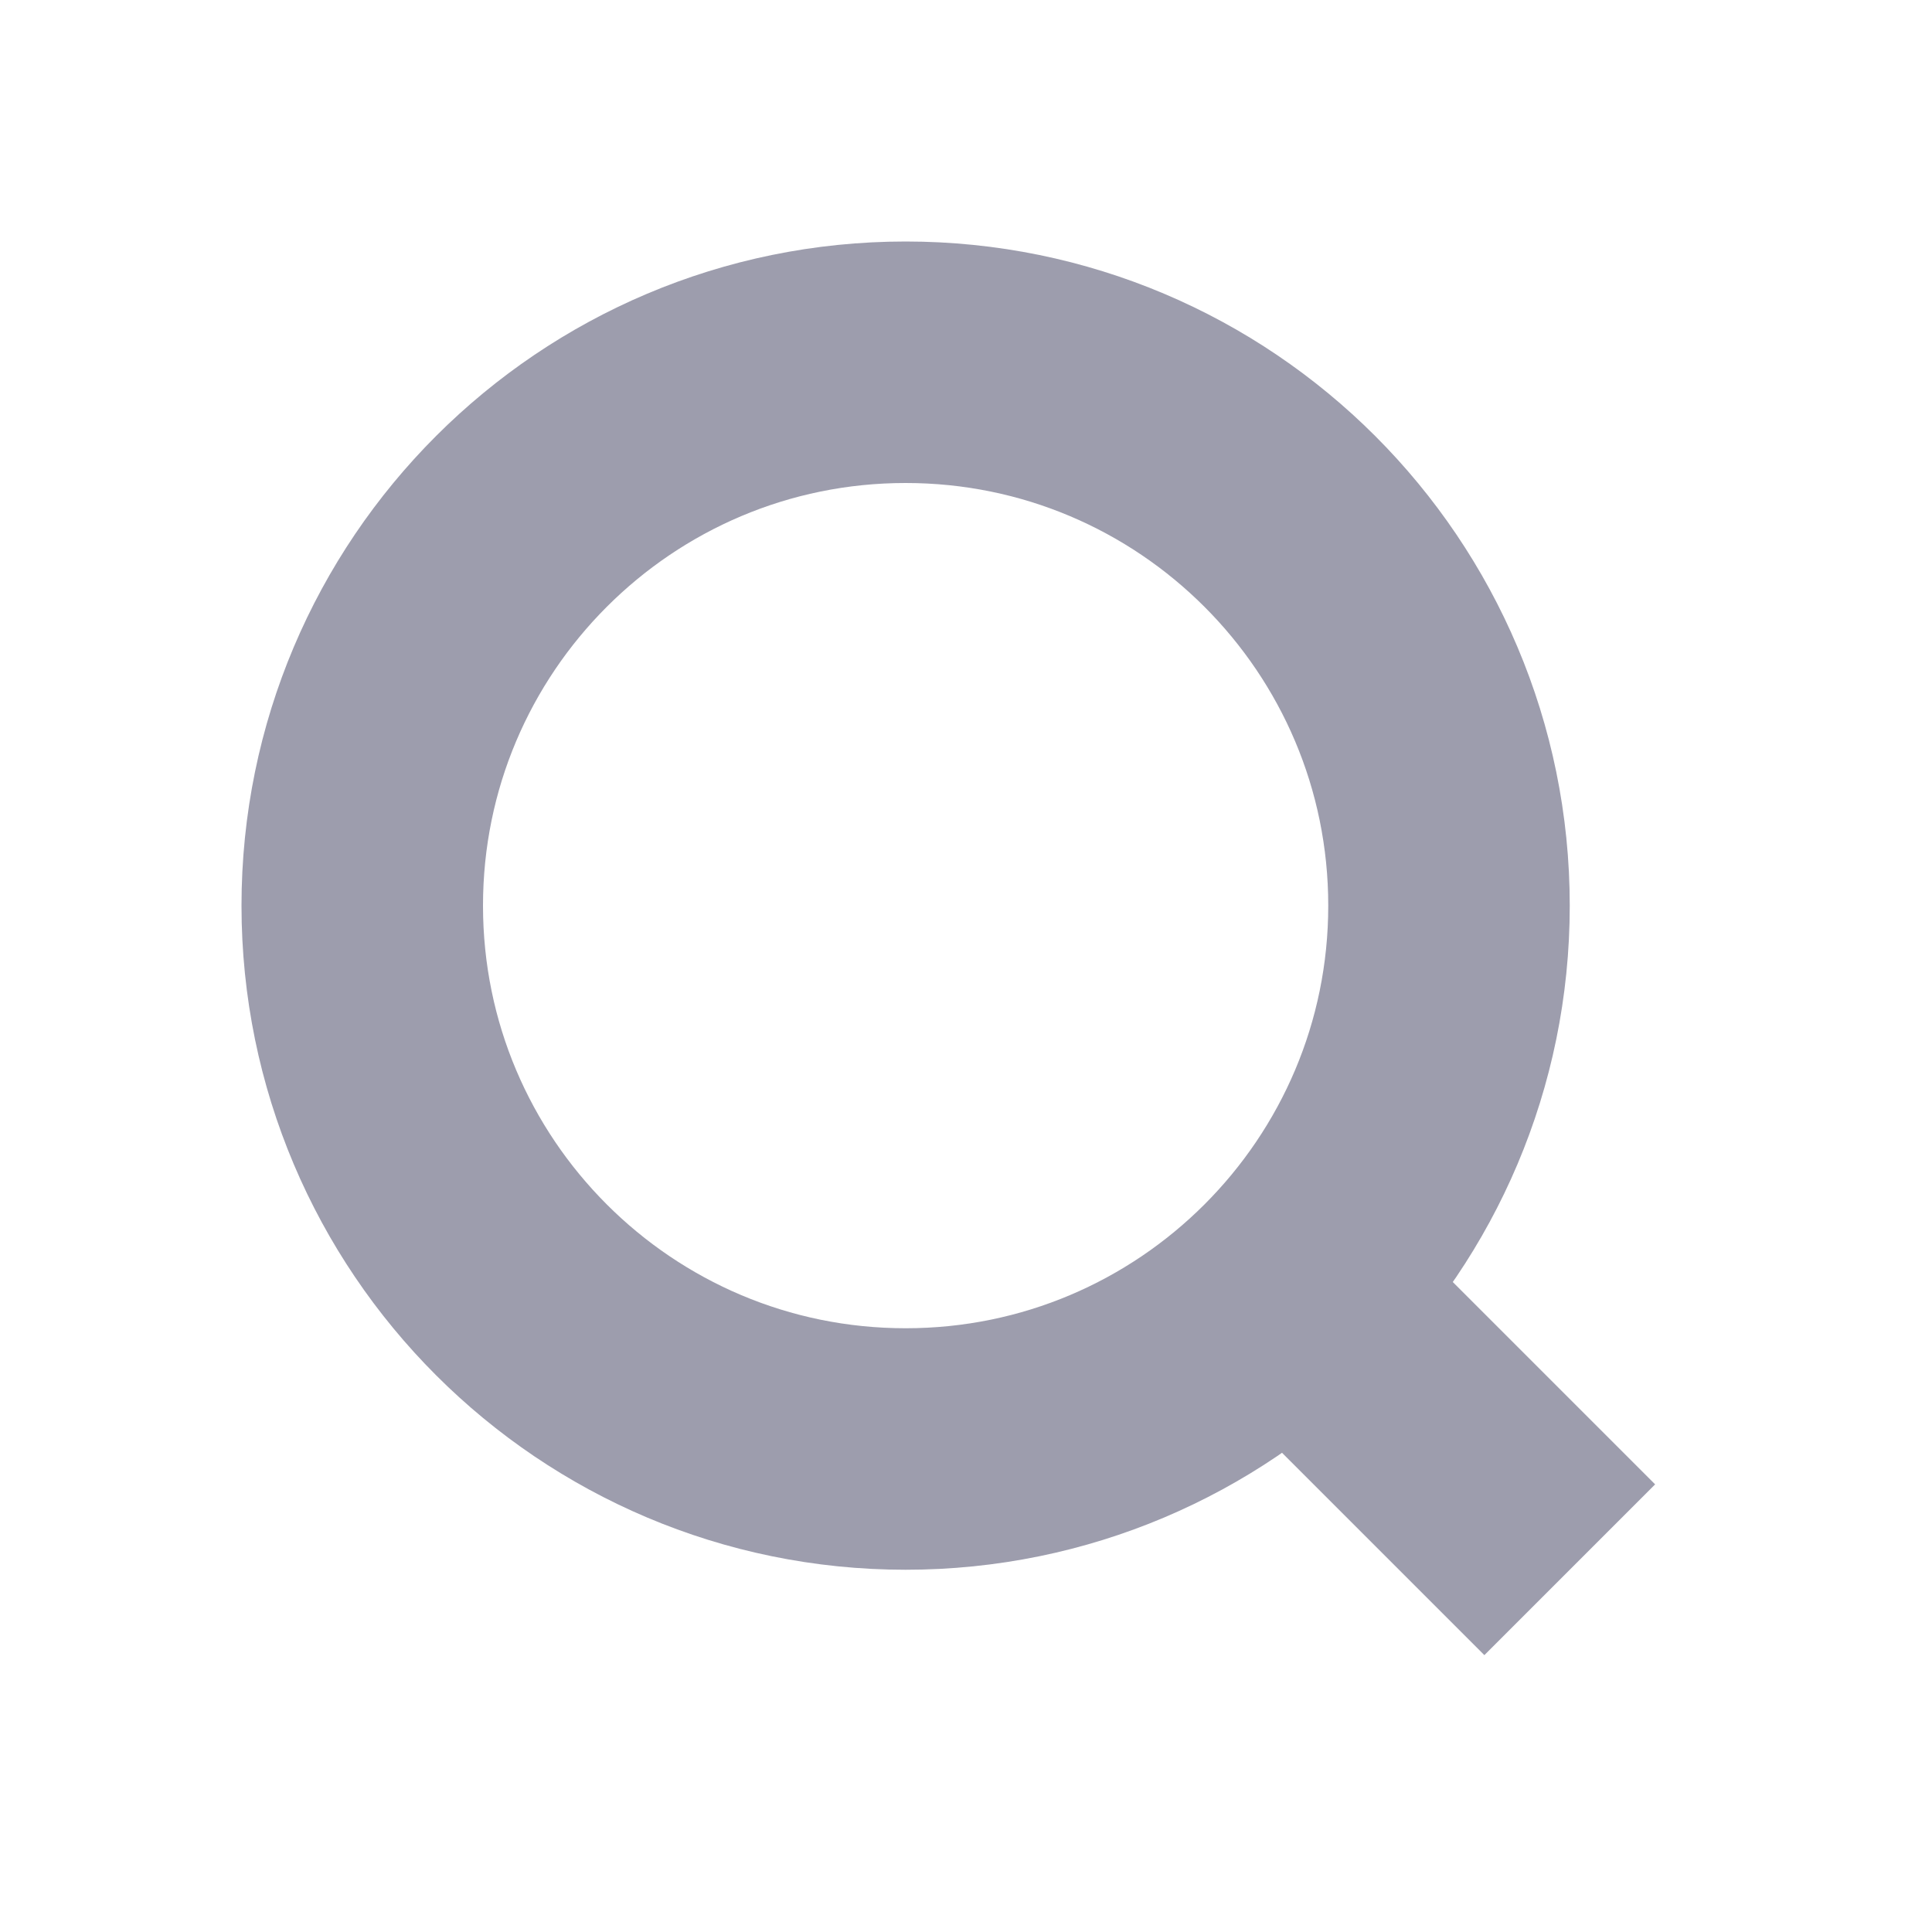
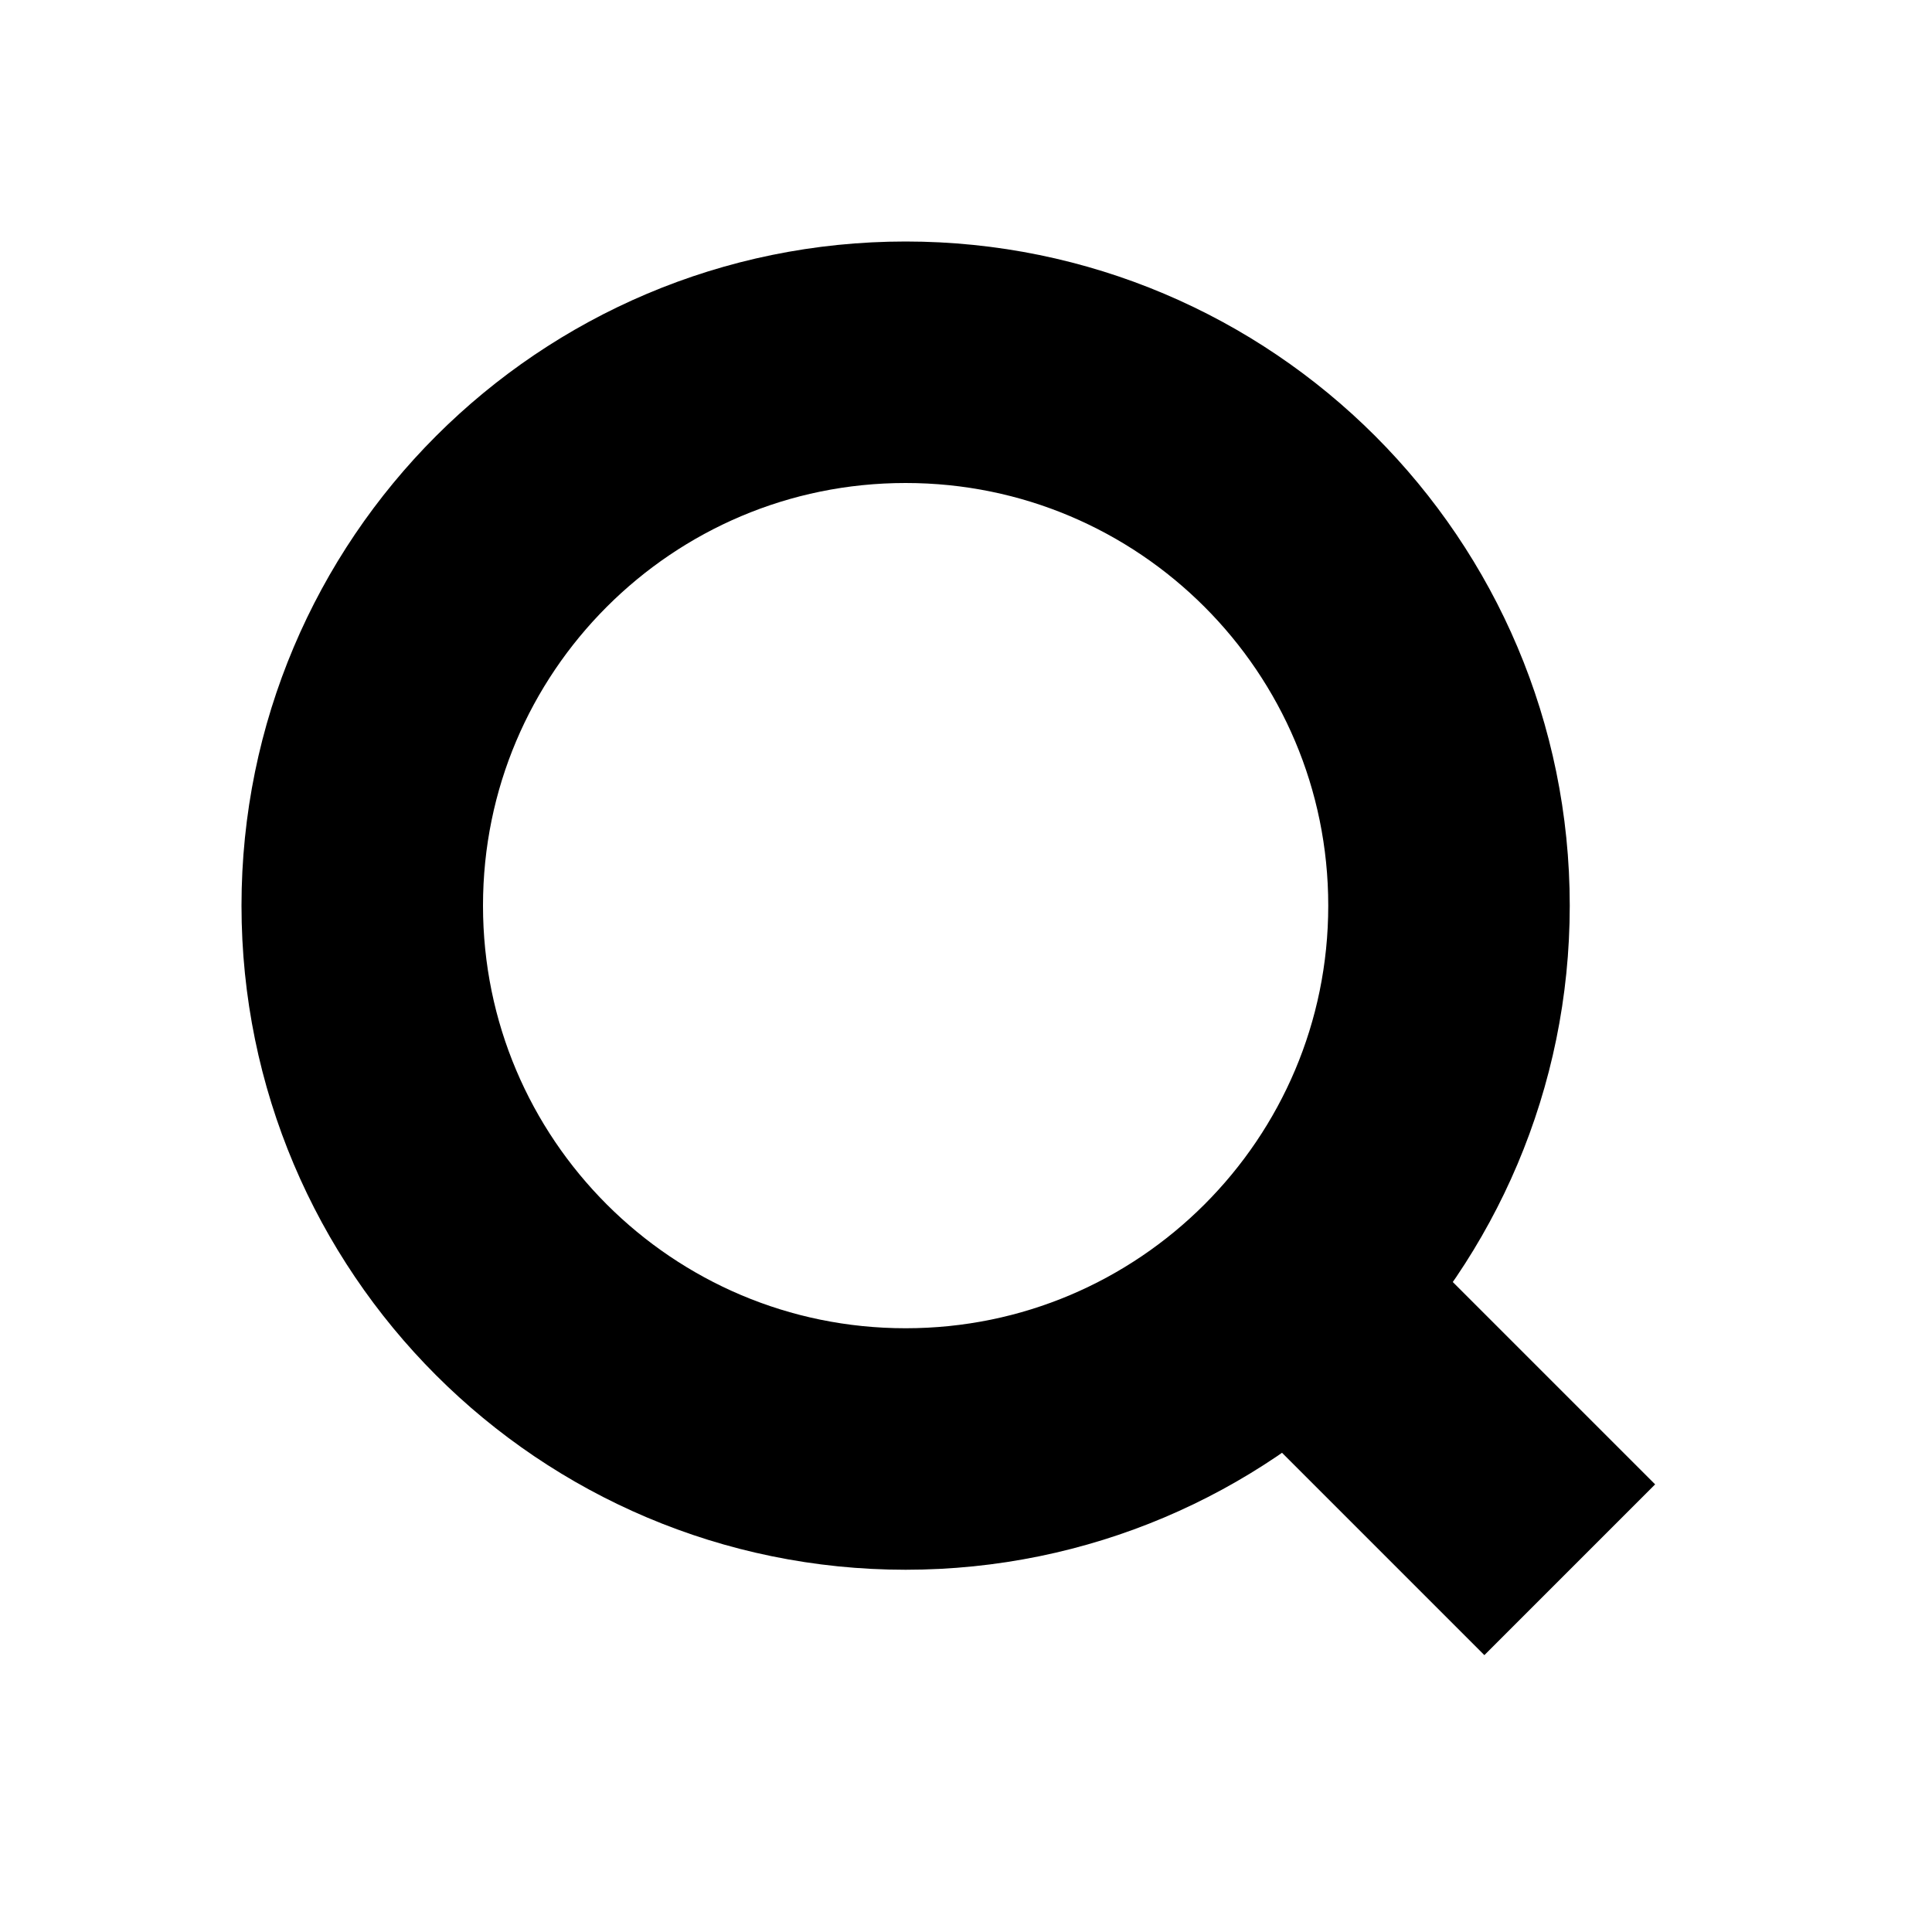
<svg xmlns="http://www.w3.org/2000/svg" viewBox="0 0 16 16" fill="none">
-   <path d="M7.5 12C9.985 12 12 9.985 12 7.5C12 5.015 9.985 3 7.5 3C5.015 3 3 5.015 3 7.5C3 9.985 5.015 12 7.5 12Z" stroke="#9D9DAD" stroke-width="2" stroke-linecap="round" stroke-linejoin="round" />
-   <path d="M13 13L11 11" stroke="#9D9DAD" stroke-width="2" stroke-linejoin="round" />
+   <path d="M7.5 12C9.985 12 12 9.985 12 7.5C12 5.015 9.985 3 7.5 3C5.015 3 3 5.015 3 7.5C3 9.985 5.015 12 7.5 12Z" stroke="currentColor" stroke-width="2" stroke-linecap="round" stroke-linejoin="round" />
+   <path d="M13 13L11 11" stroke="currentColor" stroke-width="2" stroke-linejoin="round" />
</svg>
